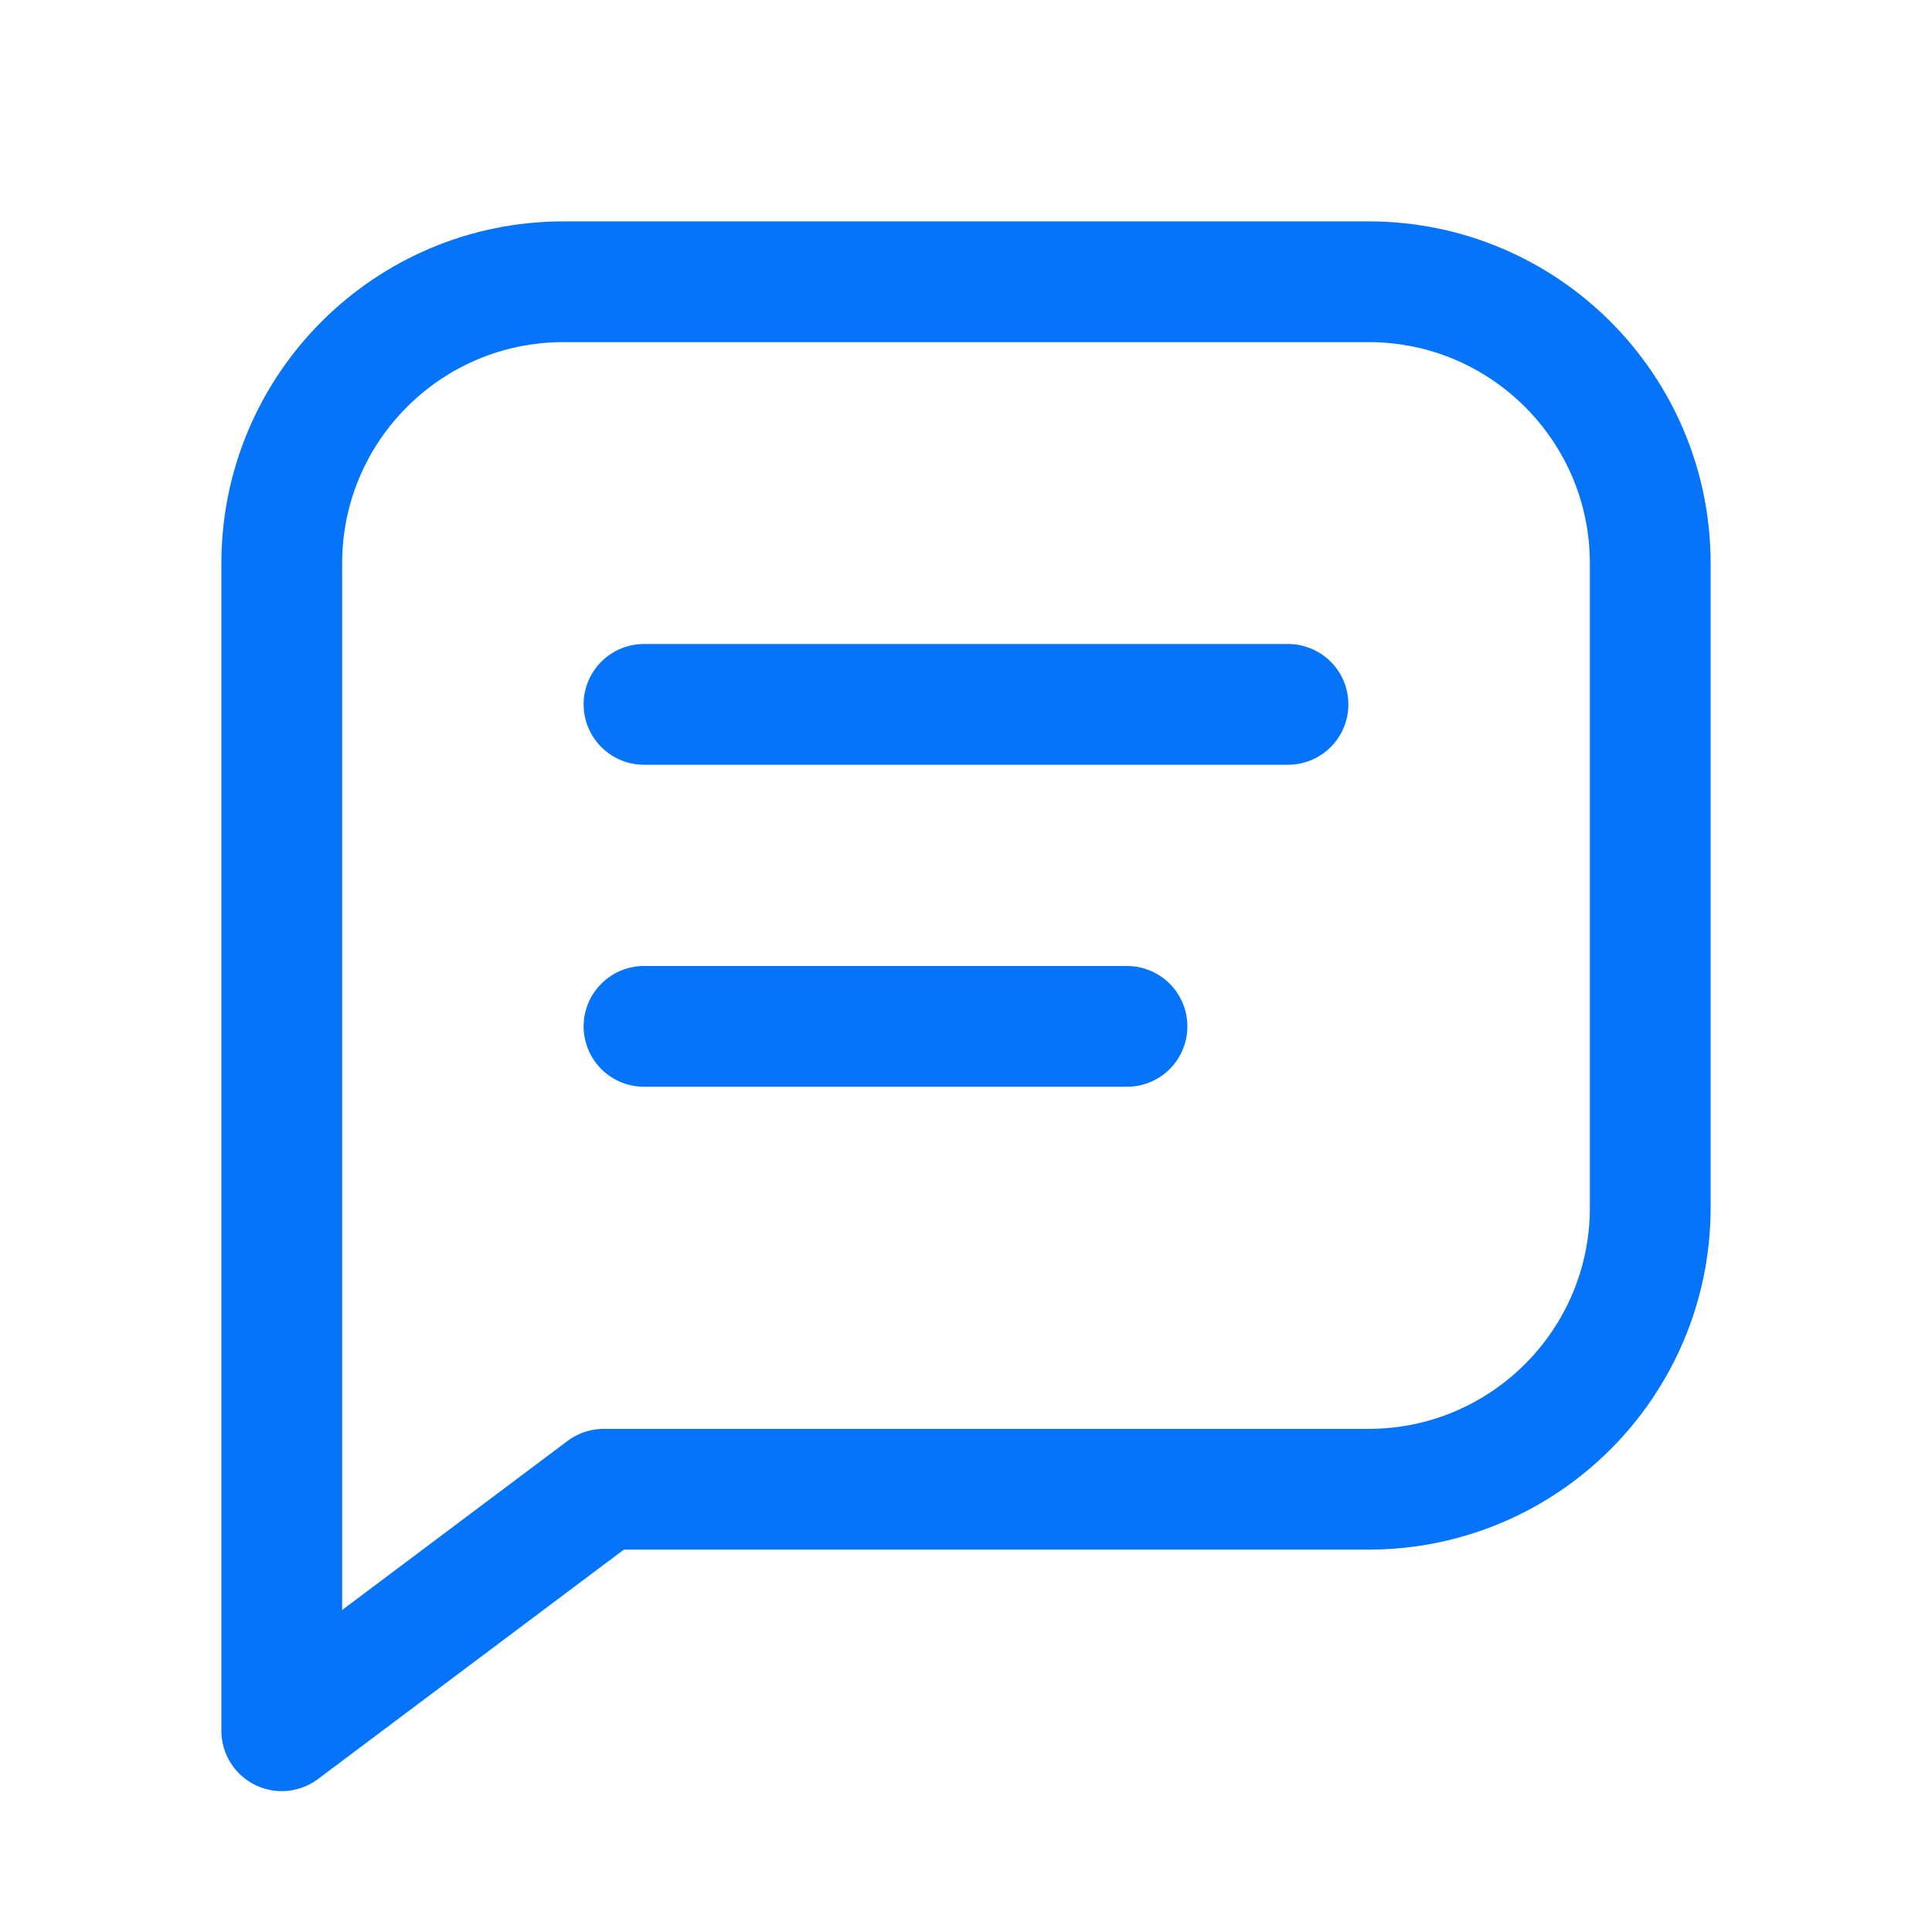
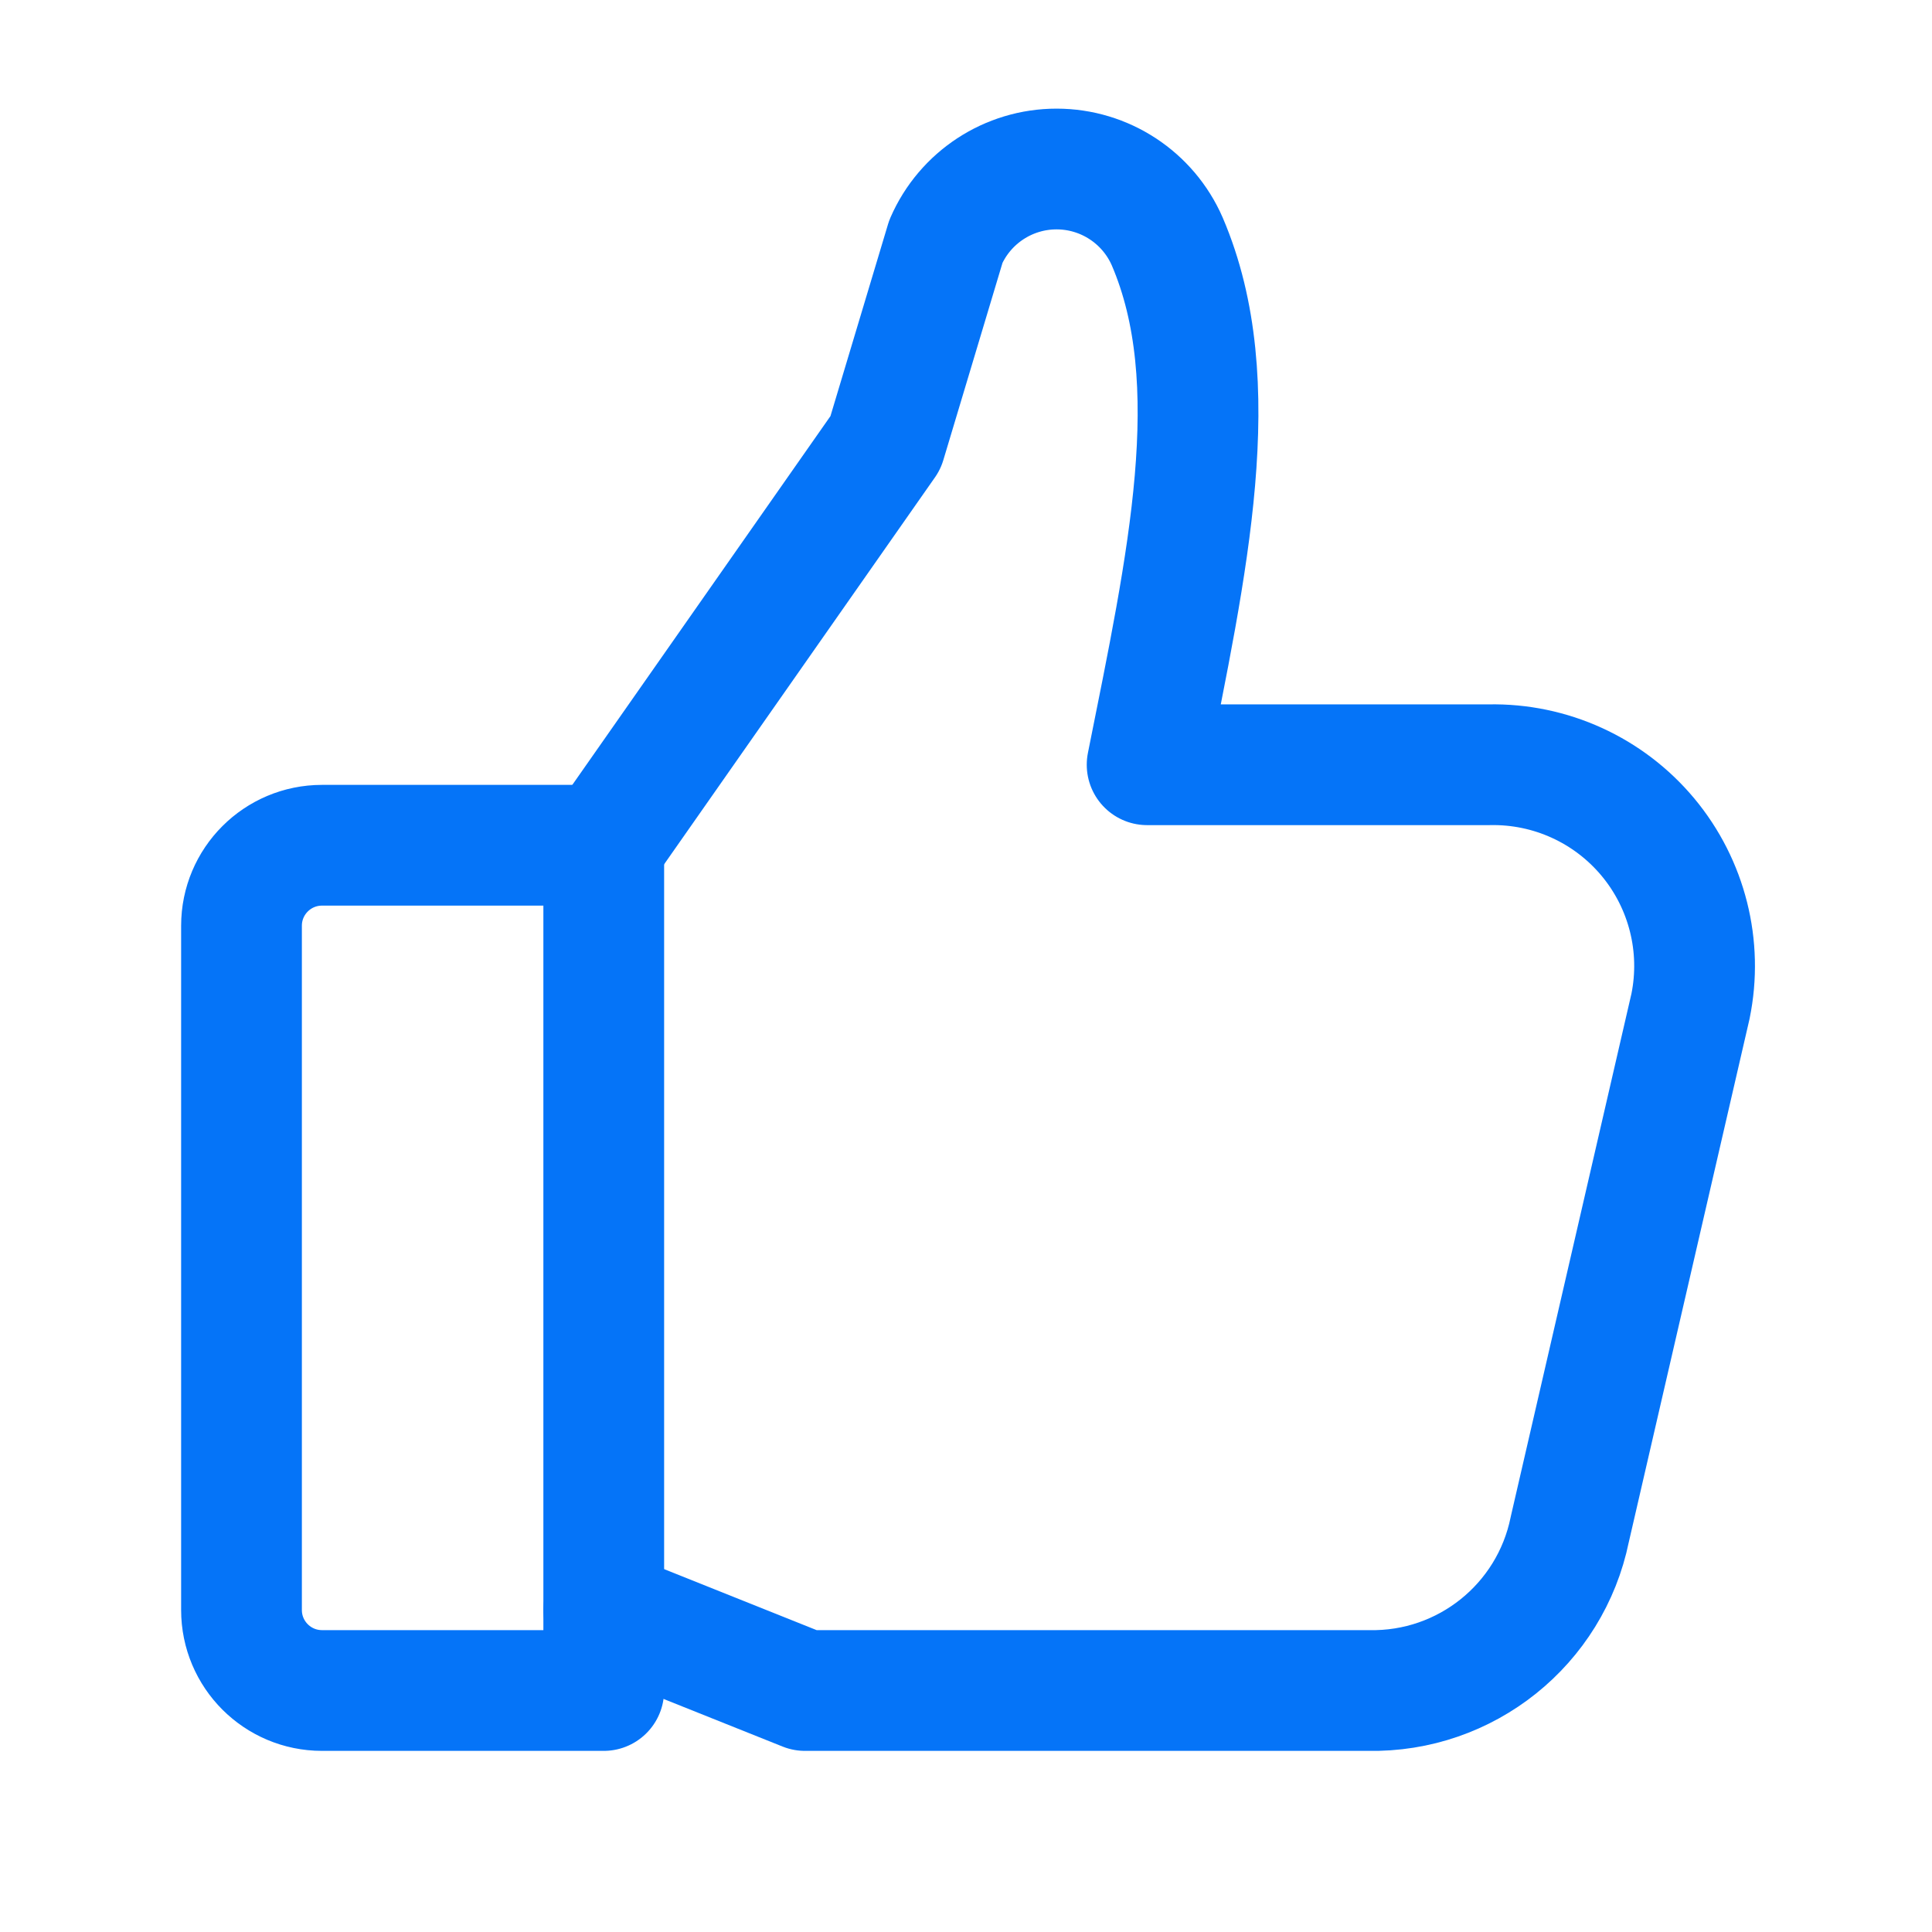
<svg xmlns="http://www.w3.org/2000/svg" width="96" height="96" viewBox="0 0 96 96" fill="none">
  <g stroke="#0574F8" stroke-width="6" stroke-linecap="round" stroke-linejoin="round">
-     <path d="M30 74 14 86V28a14 14 0 0 1 14-14h40a14 14 0 0 1 14 14v32a14 14 0 0 1-14 14H30Z" />
-     <path d="M32 35h32M32 51h24" />
+     <path d="M30 42H16a4 4 0 0 0-4 4v34a4 4 0 0 0 4 4h14V42Z" />
+     <path d="m30 42 14-20 3-10a6 6 0 0 1 11 0c3 7 1 16-1 26h17a10 10 0 0 1 10 12l-6 26a10 10 0 0 1-10 8H40l-10-4" />
  </g>
</svg>
